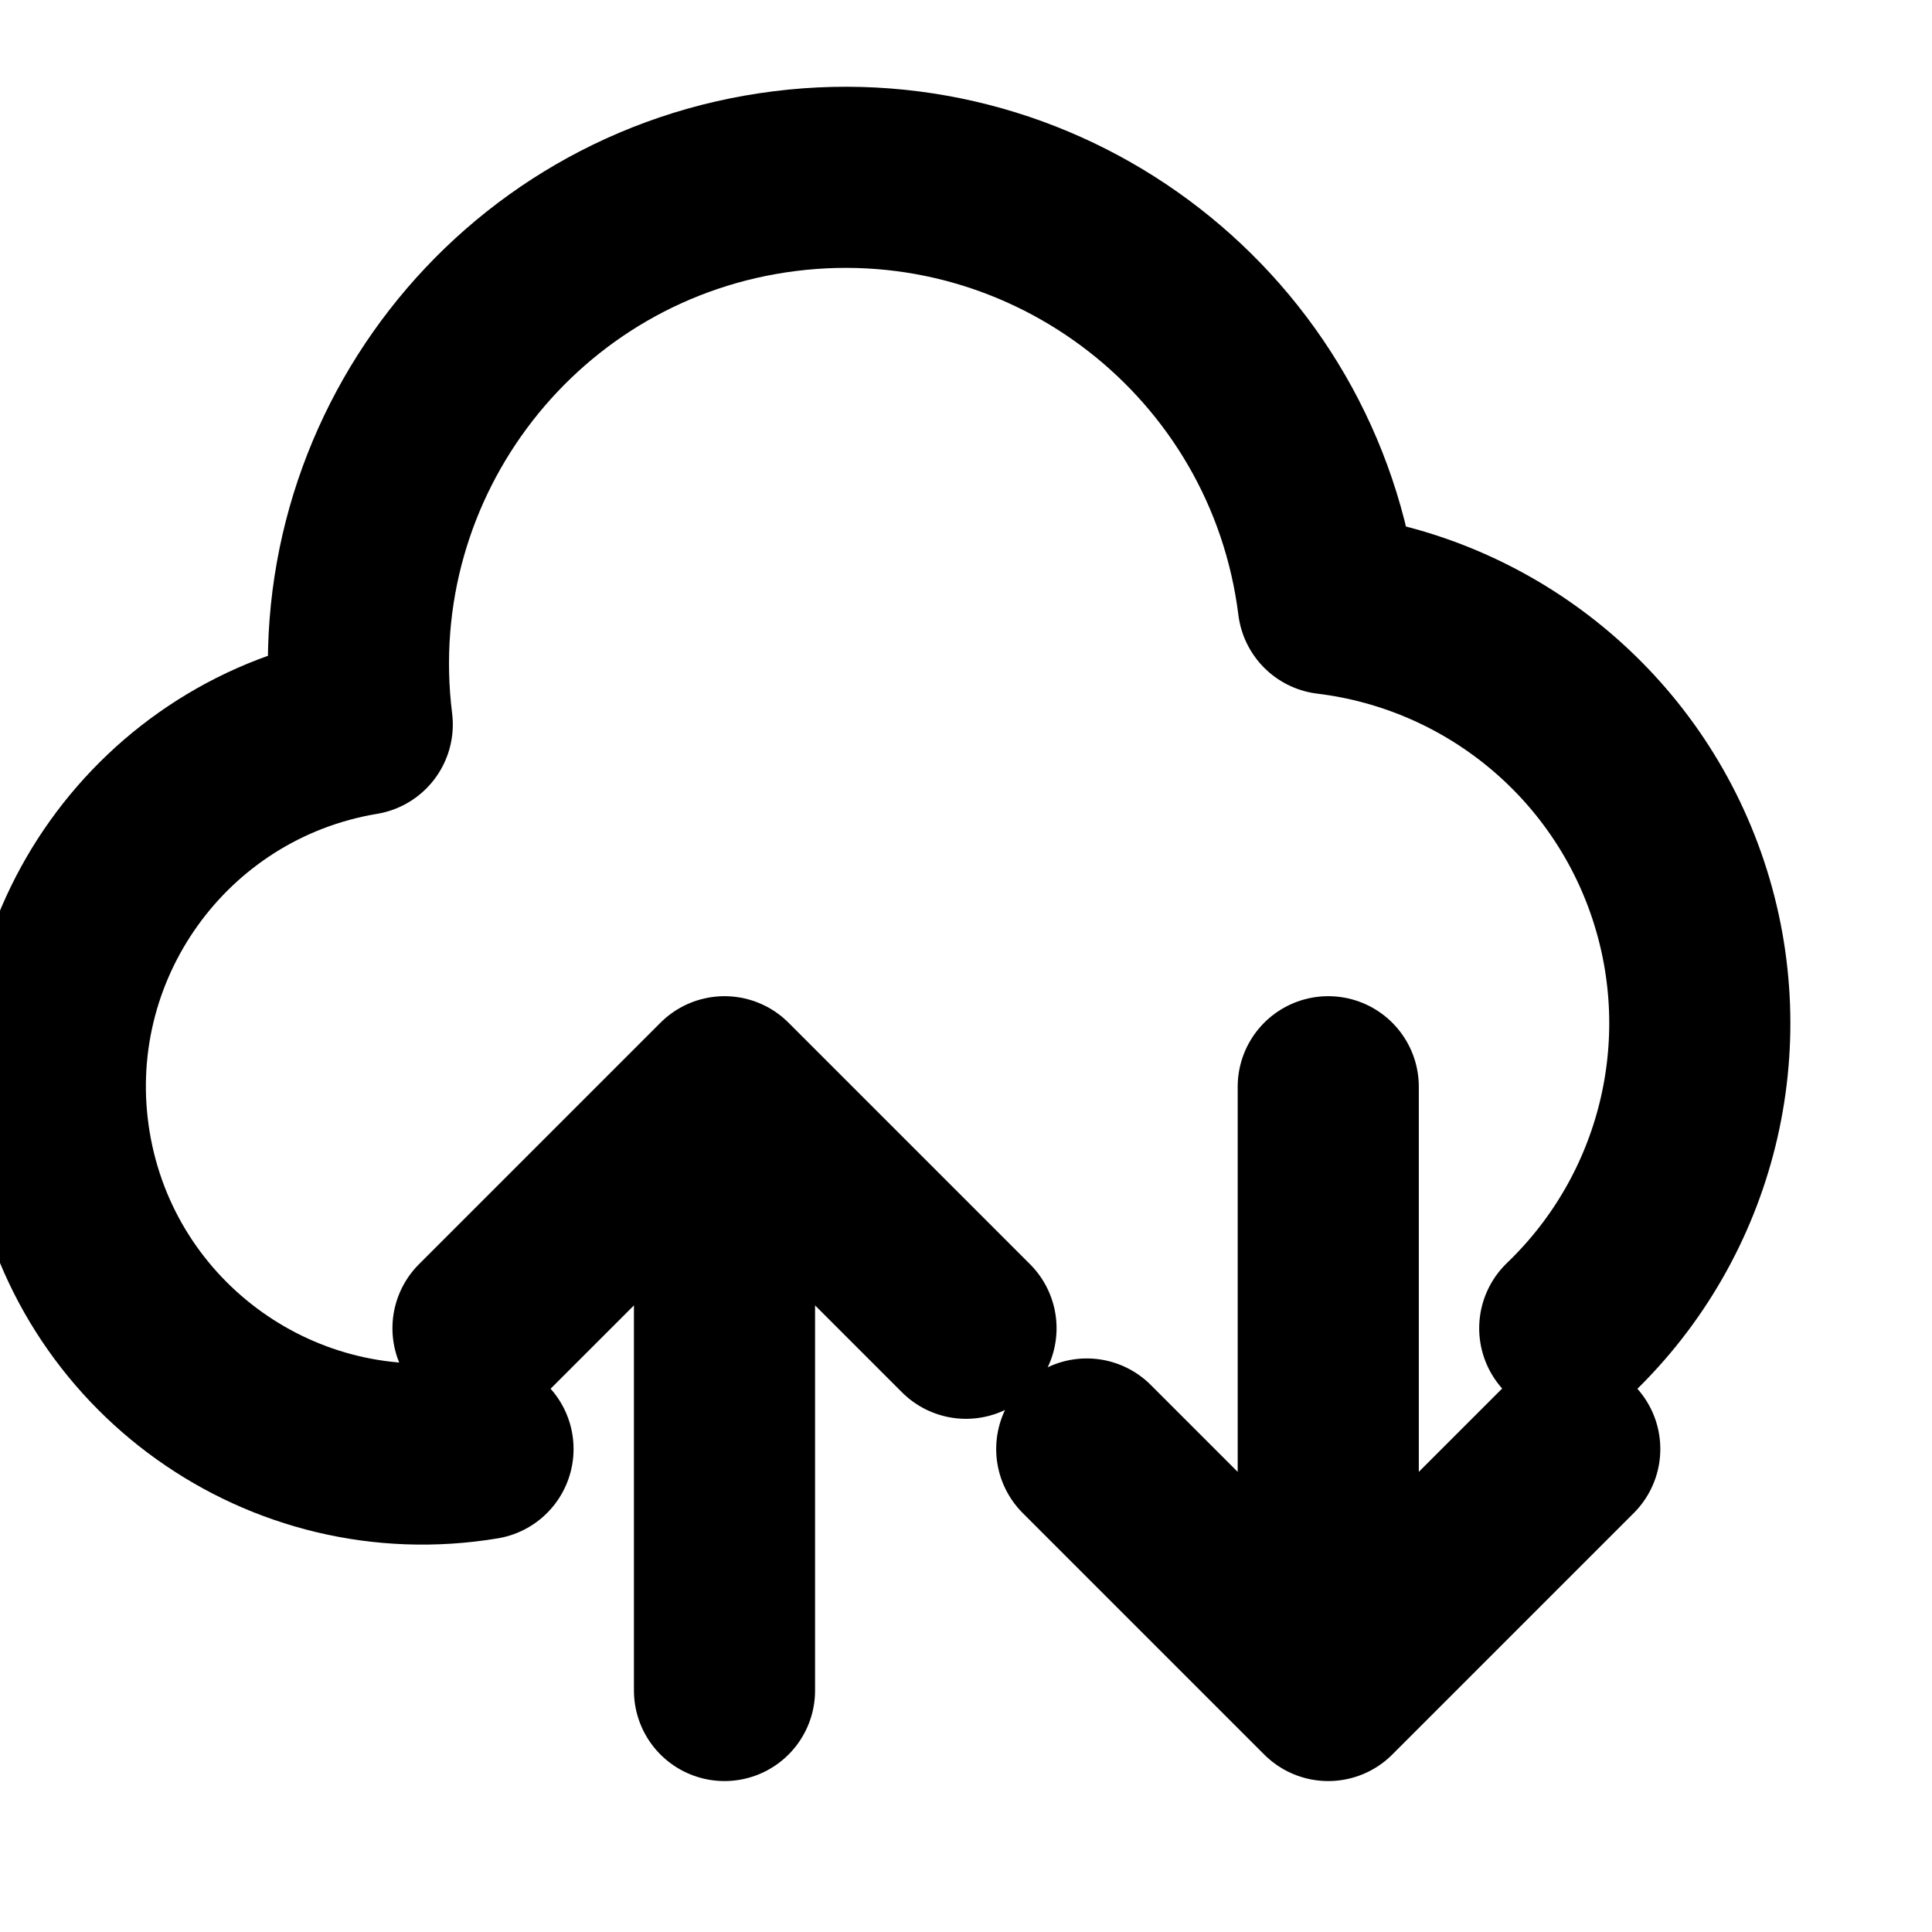
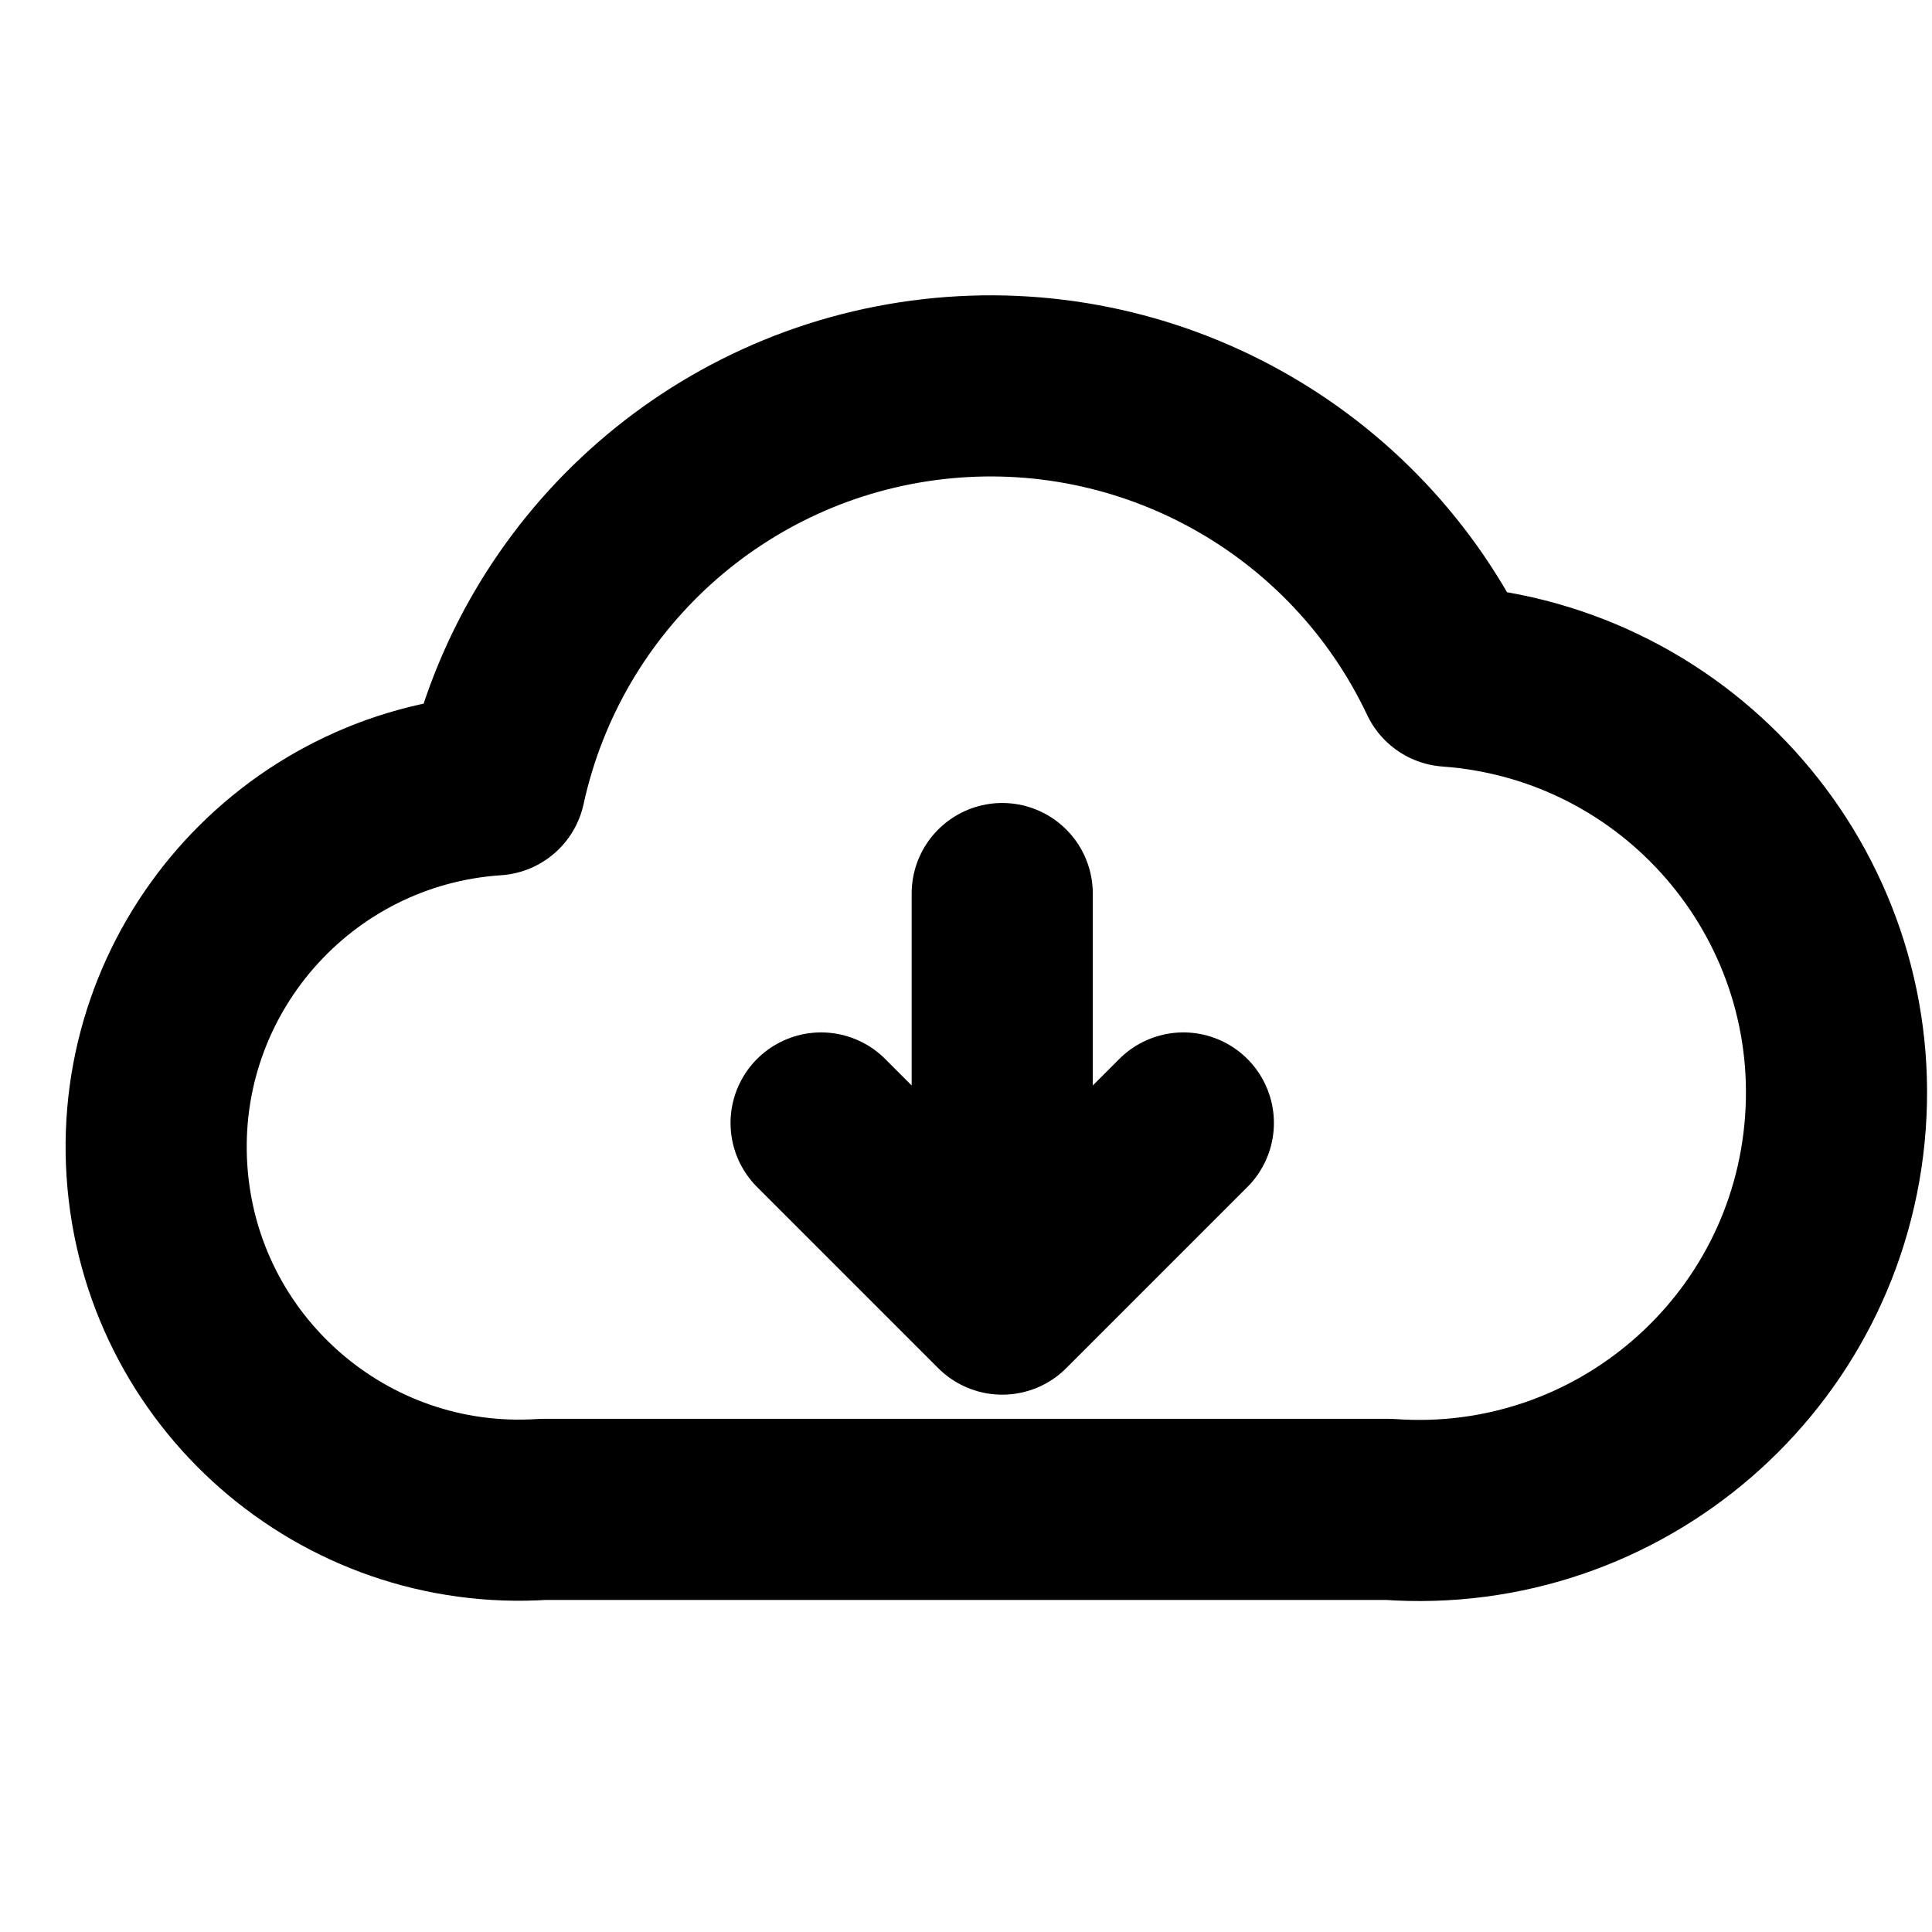
<svg xmlns="http://www.w3.org/2000/svg" viewBox="0 0 16 16" fill="none" stroke="black" stroke-width="1.5" stroke-linecap="round" stroke-linejoin="round">
-   <path d="M4 12a3 3 0 0 1-1-6 4 4 0 0 1 8-1 3.5 3.5 0 0 1 2 6M6 14V9m-2 2 2-2 2 2m3-2v5m-2-2 2 2 2-2" />
+   <path d="M4.5 12.5a3 3 0 0 1-.4-6A4.2 4.2 0 0 1 12 5.6a3.4 3.4 0 0 1-.5 6.9z" />
+   <path d="M8.3 7.4v3.4m-1.5-1.5 1.5 1.5 1.5-1.5" />
</svg>
